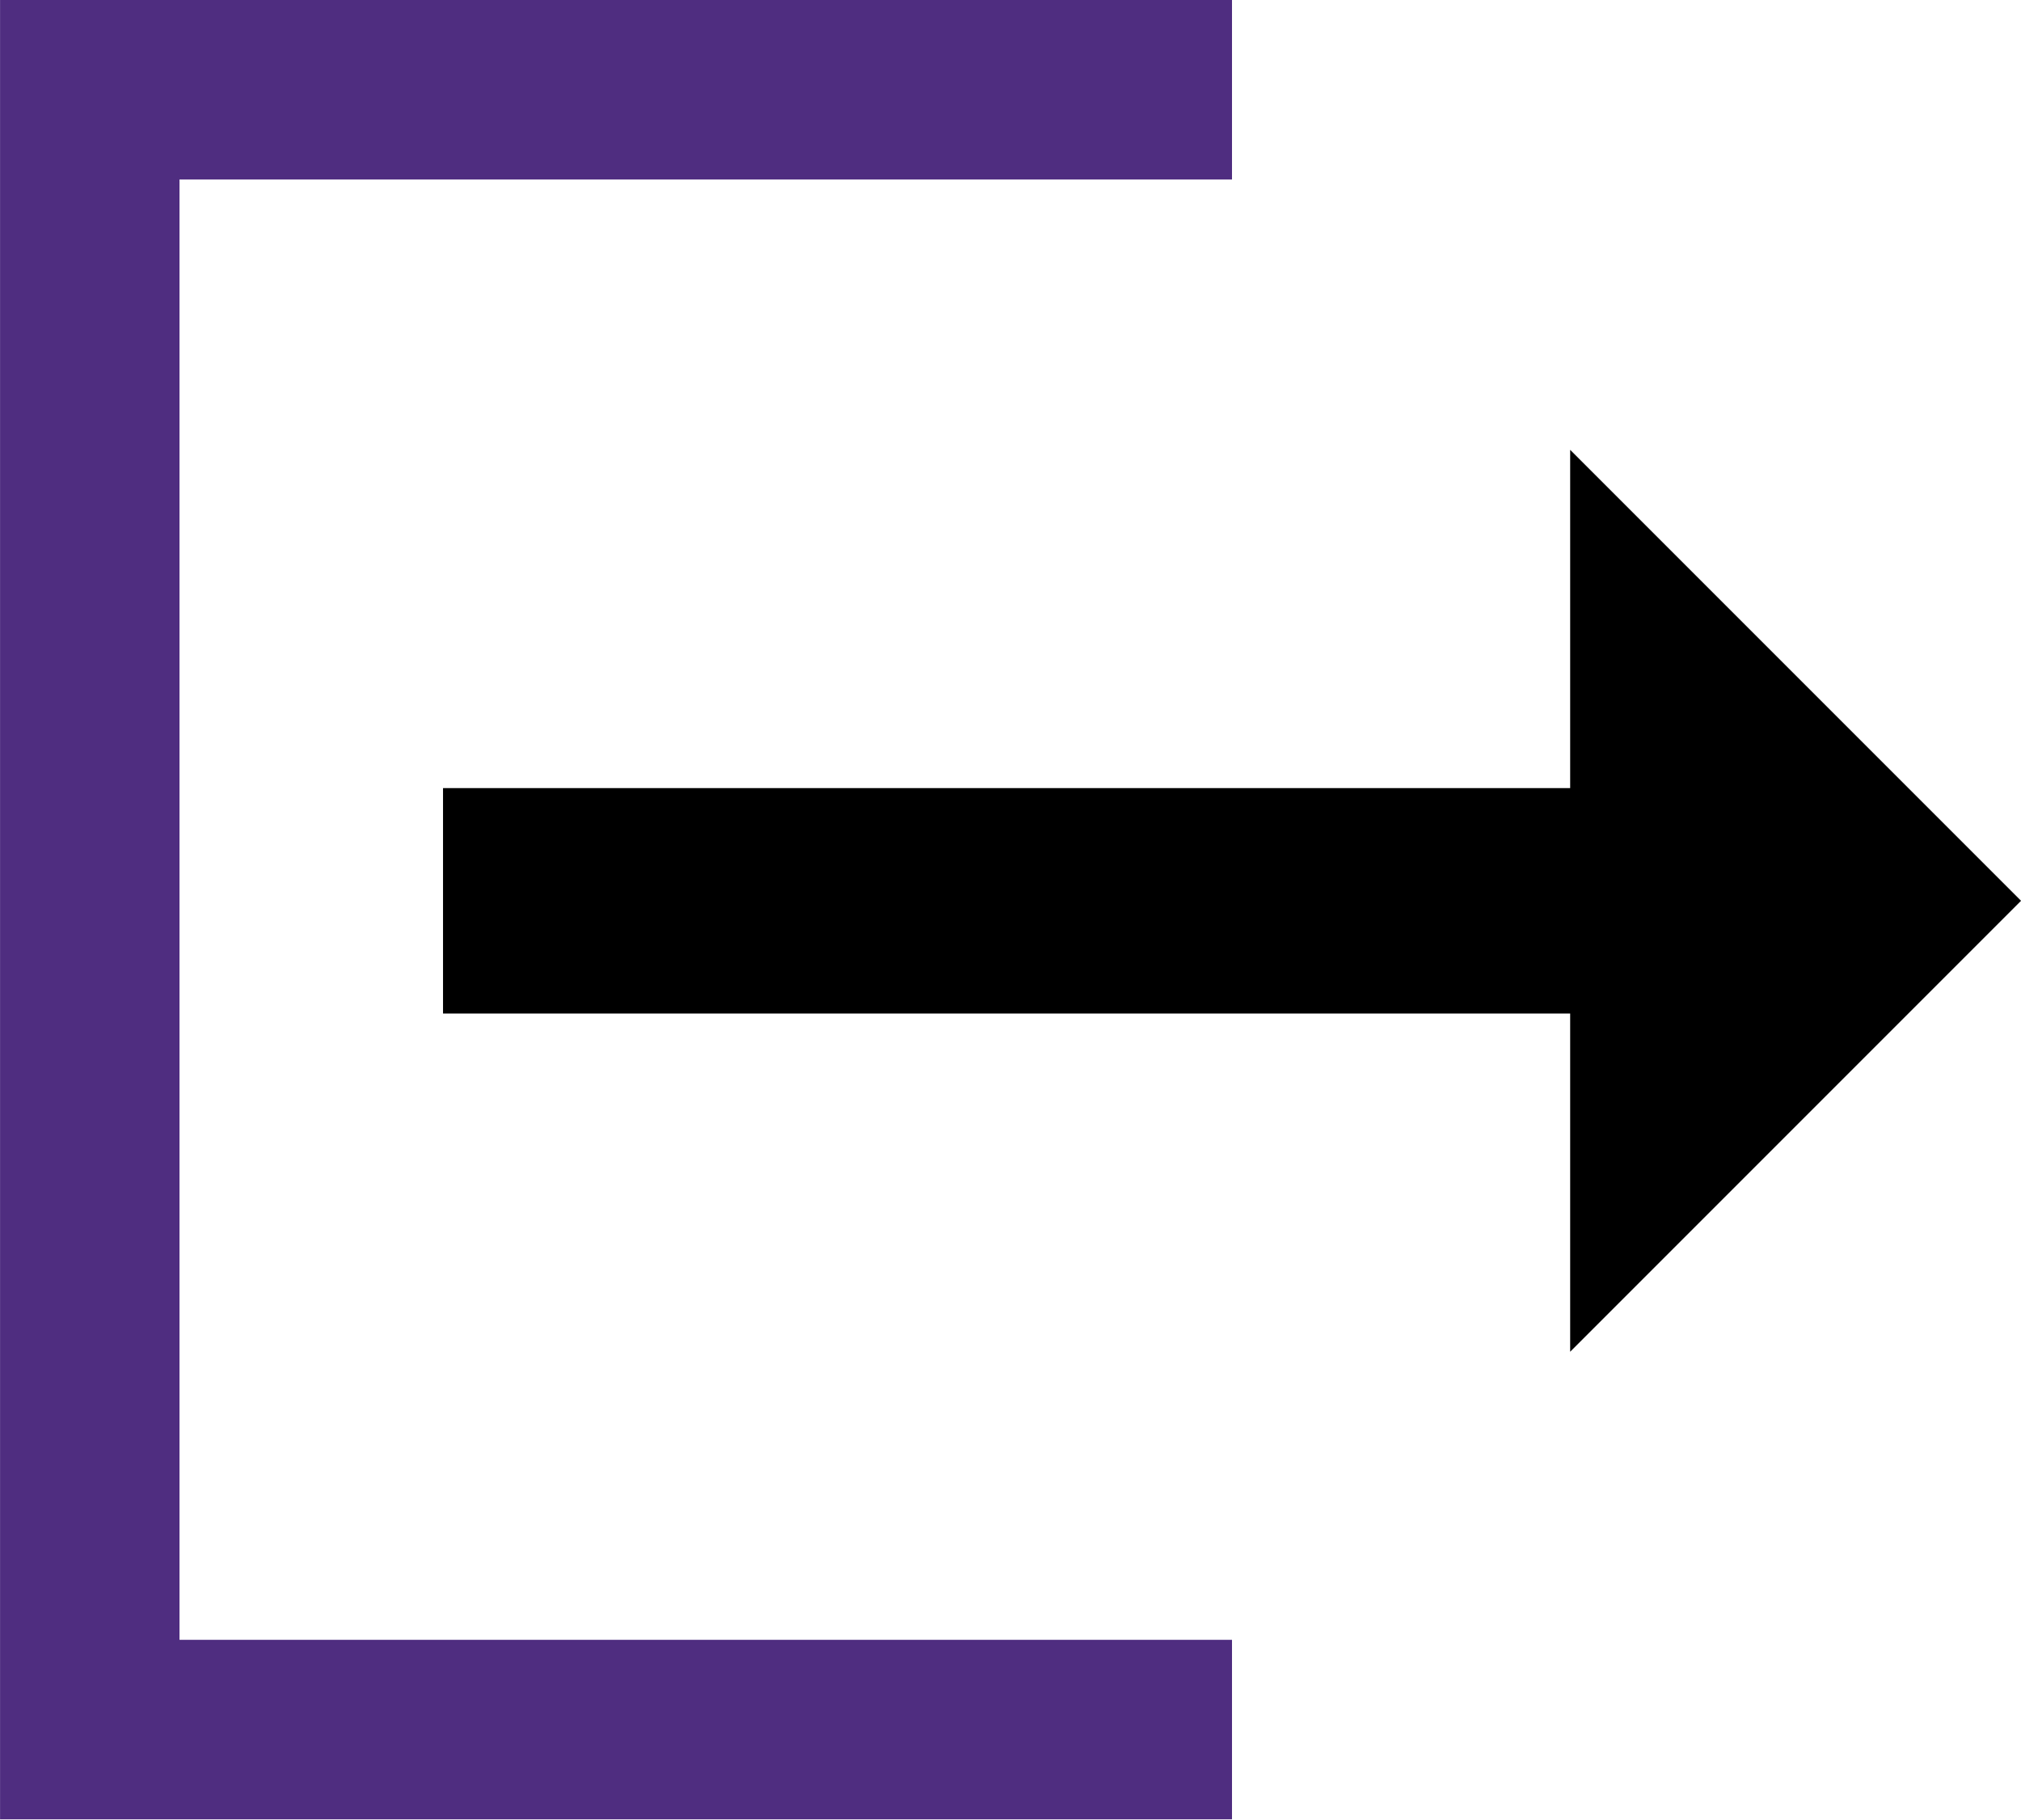
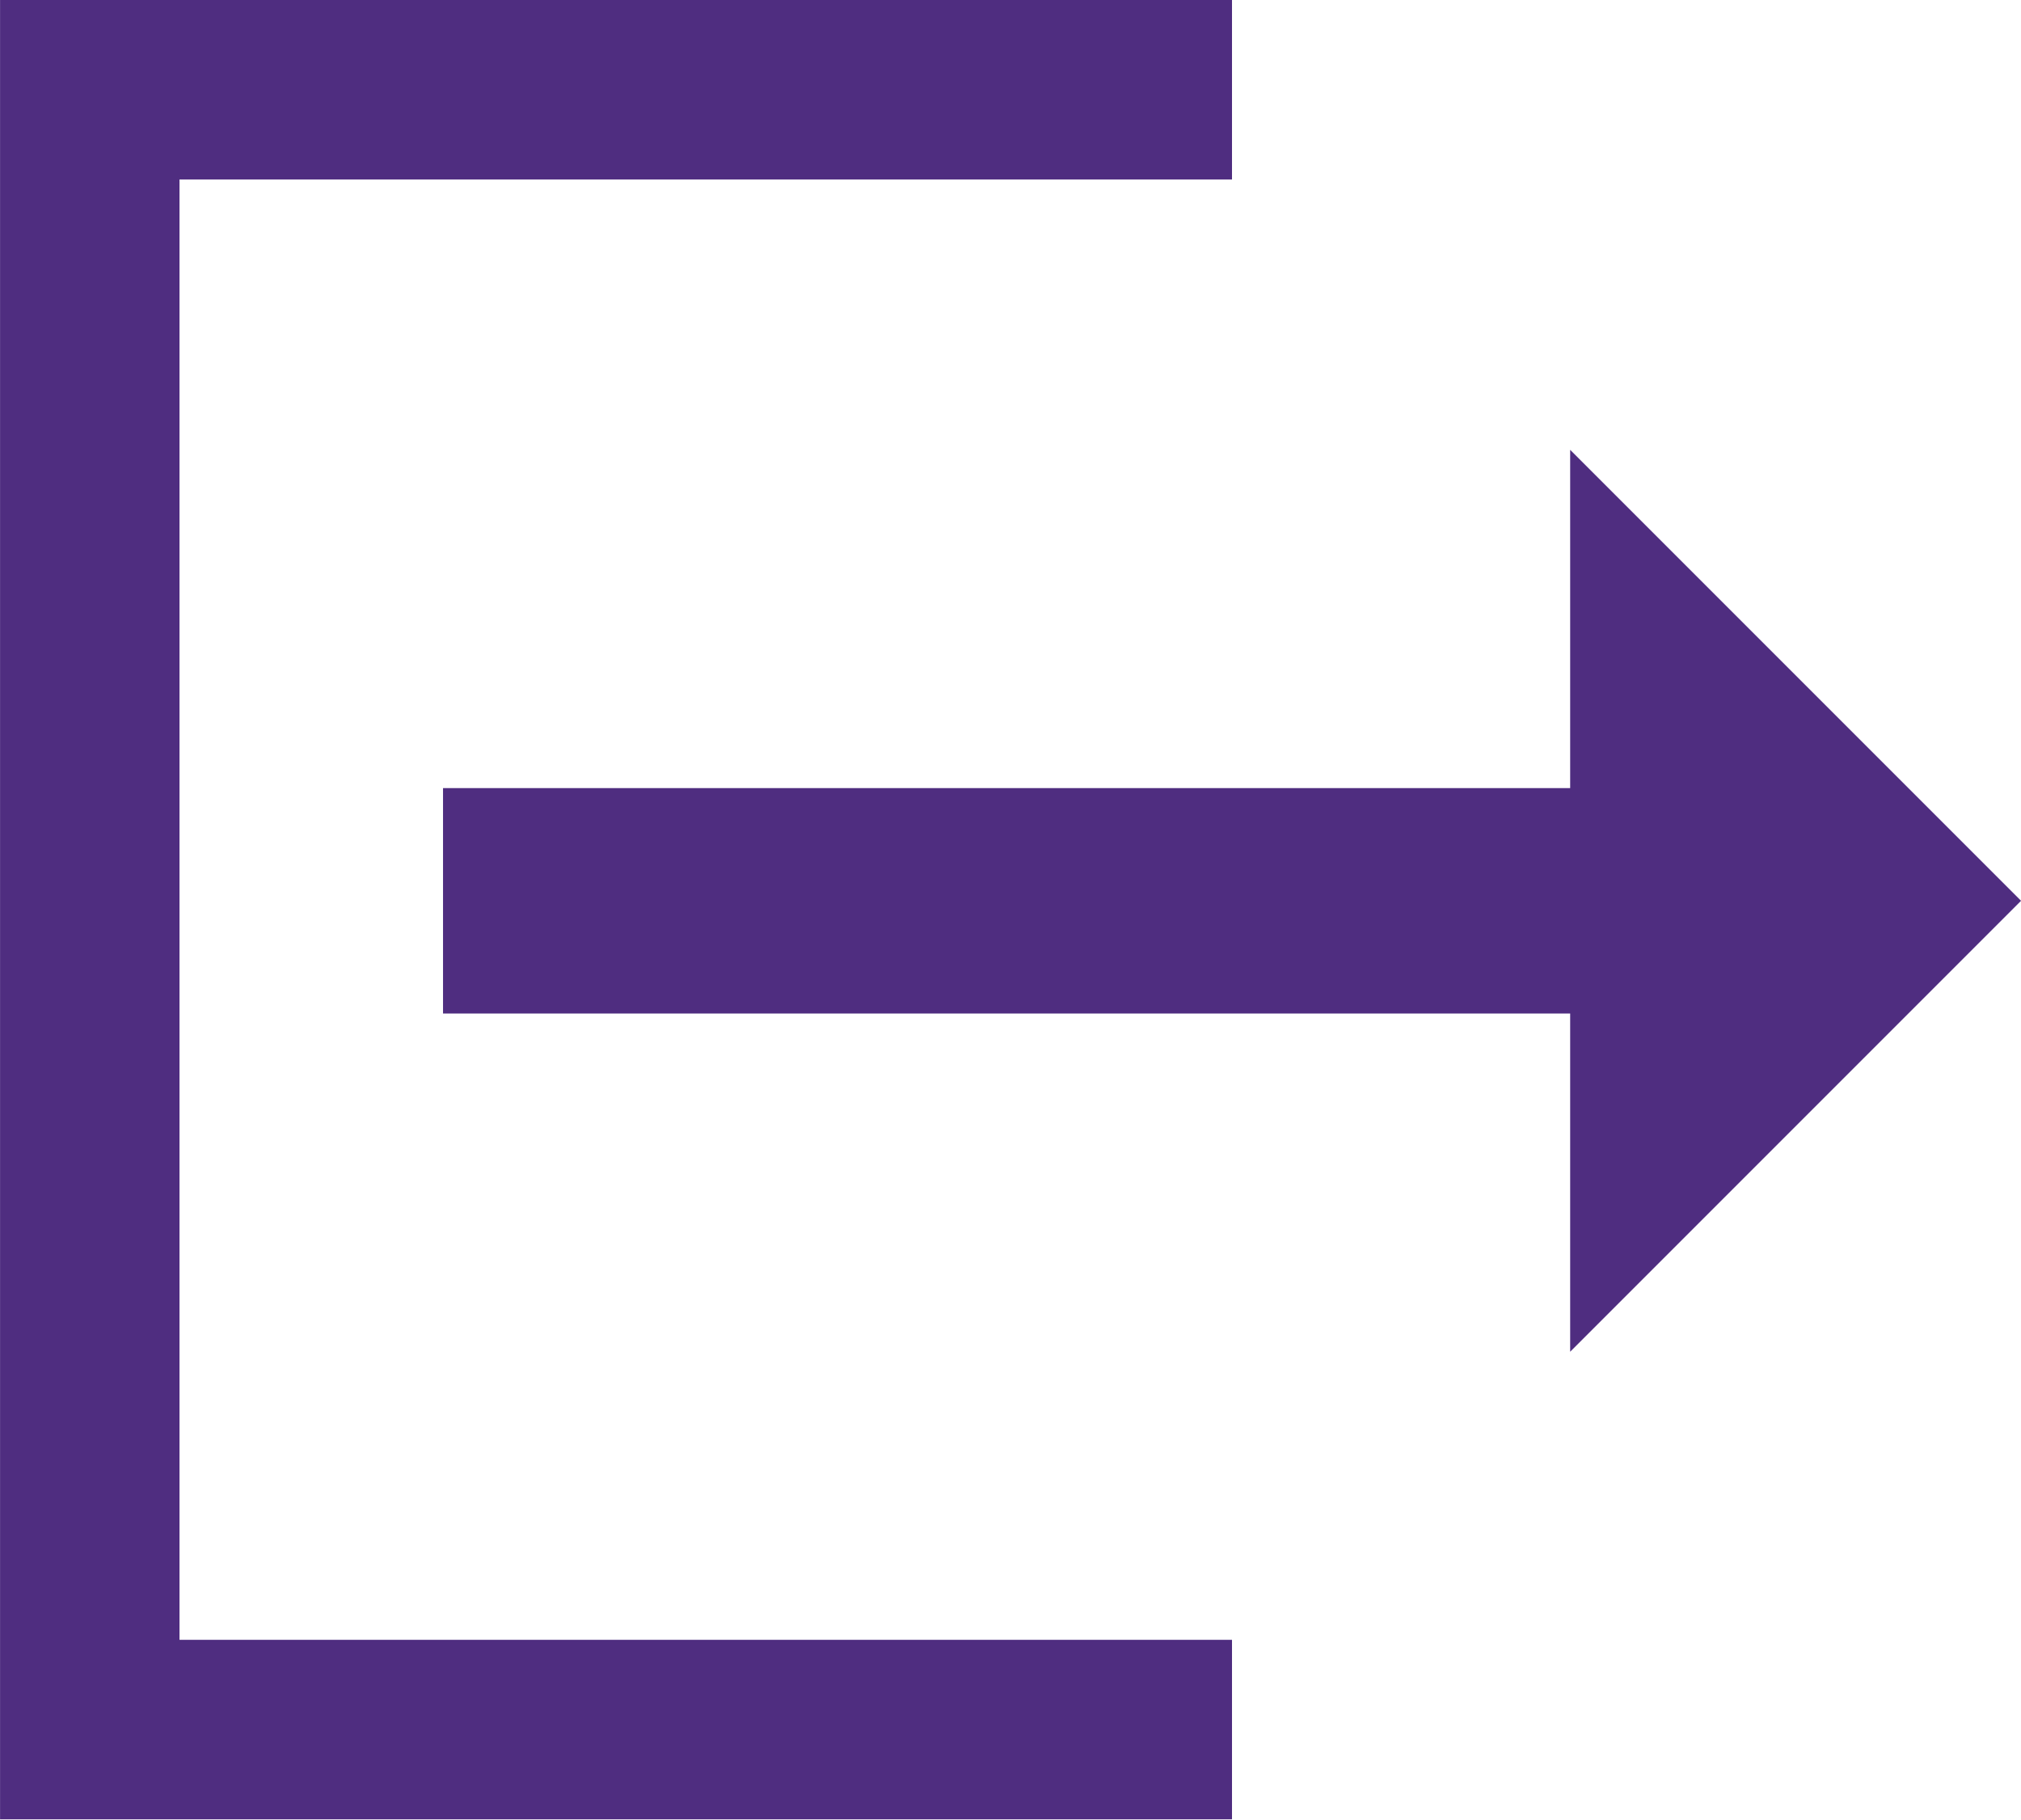
<svg xmlns="http://www.w3.org/2000/svg" width="22.524" height="20.273" viewBox="0 0 22.524 20.273">
  <g id="Group_11358" data-name="Group 11358" transform="translate(10768.35 6225.381)">
-     <path id="ic_input_24px" d="M13.562,18.05l5.025-5.025L13.562,8v3.769H1v2.512H13.562Z" transform="translate(-10764.412 -6228.368)" fill="currentColor" />
+     <path id="ic_input_24px" d="M13.562,18.05l5.025-5.025L13.562,8v3.769H1v2.512H13.562Z" transform="translate(-10764.412 -6228.368)" fill="#4F2D80" />
    <path id="Path_7453" data-name="Path 7453" d="M-10754.619-6224.381h-12.73v18.273h12.73" fill="none" stroke="#4f2d80" stroke-width="2" />
  </g>
</svg>
